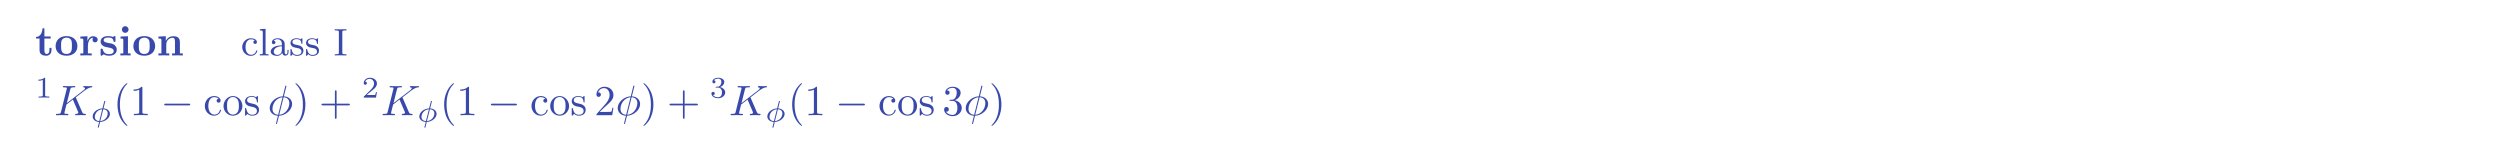
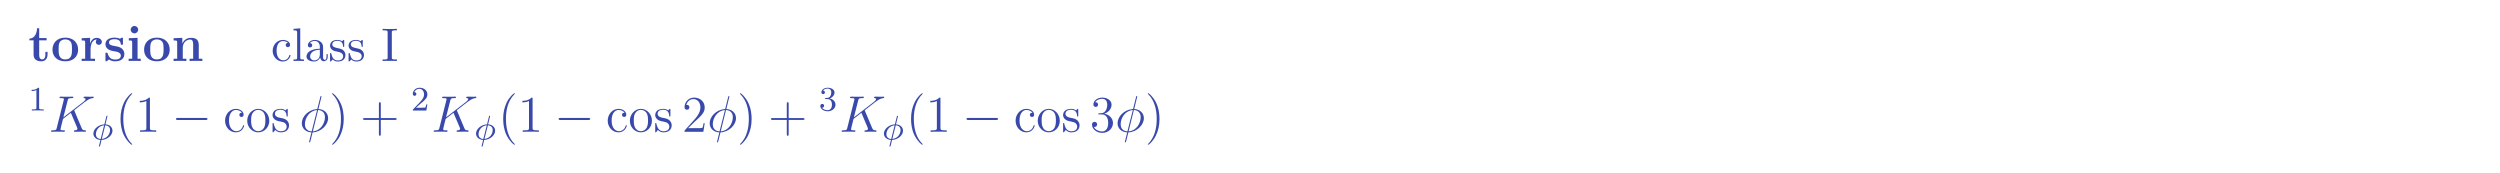
- <svg xmlns="http://www.w3.org/2000/svg" xmlns:xlink="http://www.w3.org/1999/xlink" width="578.884pt" height="35.718pt" viewBox="0 0 578.884 35.718">
+ <svg xmlns="http://www.w3.org/2000/svg" xmlns:xlink="http://www.w3.org/1999/xlink" width="578.884pt" height="39.91pt" viewBox="0 0 578.884 39.91">
  <defs>
    <g>
      <g id="glyph-0-0">
-         <path d="M 3.781 -1.219 L 3.781 -1.75 L 3.312 -1.75 L 3.312 -1.25 C 3.312 -0.578 3 -0.344 2.719 -0.344 C 2.141 -0.344 2.141 -0.969 2.141 -1.203 L 2.141 -3.922 L 3.594 -3.922 L 3.594 -4.391 L 2.141 -4.391 L 2.141 -6.281 L 1.688 -6.281 C 1.672 -5.297 1.188 -4.312 0.203 -4.281 L 0.203 -3.922 L 1.016 -3.922 L 1.016 -1.219 C 1.016 -0.156 1.875 0.062 2.578 0.062 C 3.328 0.062 3.781 -0.5 3.781 -1.219 Z M 3.781 -1.219 " />
+         <path d="M 4.453 -1.484 L 4.453 -2.109 L 3.953 -2.109 L 3.953 -1.484 C 3.953 -0.703 3.594 -0.359 3.234 -0.359 C 2.516 -0.359 2.516 -1.156 2.516 -1.438 L 2.516 -4.781 L 4.234 -4.781 L 4.234 -5.297 L 2.516 -5.297 L 2.516 -7.578 L 2.016 -7.578 C 2 -6.391 1.438 -5.203 0.25 -5.172 L 0.25 -4.781 L 1.219 -4.781 L 1.219 -1.469 C 1.219 -0.203 2.188 0.078 3.047 0.078 C 3.938 0.078 4.453 -0.594 4.453 -1.484 Z M 4.453 -1.484 " />
      </g>
      <g id="glyph-0-1">
-         <path d="M 5.359 -2.156 C 5.359 -3.484 4.453 -4.484 2.844 -4.484 C 1.219 -4.484 0.312 -3.469 0.312 -2.156 C 0.312 -0.938 1.188 0.062 2.844 0.062 C 4.5 0.062 5.359 -0.938 5.359 -2.156 Z M 4.094 -2.266 C 4.094 -1.406 4.094 -0.344 2.844 -0.344 C 1.578 -0.344 1.578 -1.406 1.578 -2.266 C 1.578 -2.703 1.578 -3.219 1.75 -3.547 C 1.938 -3.922 2.359 -4.125 2.844 -4.125 C 3.25 -4.125 3.672 -3.969 3.891 -3.625 C 4.094 -3.281 4.094 -2.734 4.094 -2.266 Z M 4.094 -2.266 " />
+         <path d="M 6.312 -2.609 C 6.312 -4.219 5.219 -5.406 3.344 -5.406 C 1.406 -5.406 0.375 -4.156 0.375 -2.609 C 0.375 -1.047 1.469 0.078 3.344 0.078 C 5.281 0.078 6.312 -1.109 6.312 -2.609 Z M 4.891 -2.734 C 4.891 -1.734 4.891 -0.359 3.344 -0.359 C 1.797 -0.359 1.797 -1.75 1.797 -2.734 C 1.797 -3.297 1.797 -3.891 2.031 -4.312 C 2.281 -4.797 2.828 -5 3.344 -5 C 4.016 -5 4.453 -4.688 4.656 -4.344 C 4.891 -3.922 4.891 -3.297 4.891 -2.734 Z M 4.891 -2.734 " />
      </g>
      <g id="glyph-0-2">
-         <path d="M 4.375 -3.641 C 4.375 -4.156 3.844 -4.453 3.328 -4.453 C 2.625 -4.453 2.234 -3.953 2 -3.328 L 2 -4.453 L 0.359 -4.375 L 0.359 -3.906 C 0.984 -3.906 1.047 -3.906 1.047 -3.516 L 1.047 -0.469 L 0.359 -0.469 L 0.359 0 L 1.609 -0.031 C 1.984 -0.031 2.625 -0.031 2.984 0 L 2.984 -0.469 L 2.109 -0.469 L 2.109 -2.203 C 2.109 -2.891 2.359 -4.094 3.359 -4.094 C 3.359 -4.094 3.172 -3.922 3.172 -3.641 C 3.172 -3.234 3.484 -3.031 3.766 -3.031 C 4.062 -3.031 4.375 -3.25 4.375 -3.641 Z M 4.375 -3.641 " />
+         <path d="M 5.094 -4.422 C 5.094 -5.031 4.469 -5.359 3.906 -5.359 C 2.953 -5.359 2.547 -4.547 2.391 -4.047 L 2.375 -4.047 L 2.375 -5.359 L 0.422 -5.266 L 0.422 -4.75 C 1.156 -4.75 1.234 -4.75 1.234 -4.297 L 1.234 -0.516 L 0.422 -0.516 L 0.422 0 C 0.688 -0.031 1.578 -0.031 1.922 -0.031 C 2.266 -0.031 3.234 -0.031 3.516 0 L 3.516 -0.516 L 2.484 -0.516 L 2.484 -2.688 C 2.484 -3.078 2.562 -4.969 3.953 -4.969 C 3.797 -4.844 3.703 -4.641 3.703 -4.422 C 3.703 -3.938 4.094 -3.734 4.406 -3.734 C 4.703 -3.734 5.094 -3.938 5.094 -4.422 Z M 5.094 -4.422 " />
      </g>
      <g id="glyph-0-3">
-         <path d="M 4.109 -1.391 C 4.109 -1.812 3.906 -2.156 3.562 -2.438 C 3.172 -2.719 2.859 -2.781 2.094 -2.906 C 1.719 -2.984 1.078 -3.078 1.078 -3.547 C 1.078 -4.156 2 -4.156 2.188 -4.156 C 2.922 -4.156 3.297 -3.875 3.359 -3.328 C 3.359 -3.188 3.375 -3.141 3.578 -3.141 C 3.812 -3.141 3.812 -3.188 3.812 -3.406 L 3.812 -4.203 C 3.812 -4.391 3.812 -4.484 3.641 -4.484 C 3.594 -4.484 3.578 -4.484 3.188 -4.297 C 2.938 -4.422 2.594 -4.484 2.203 -4.484 C 1.906 -4.484 0.375 -4.484 0.375 -3.188 C 0.375 -2.797 0.578 -2.516 0.766 -2.359 C 1.172 -2 1.547 -1.953 2.297 -1.812 C 2.656 -1.75 3.406 -1.625 3.406 -1.031 C 3.406 -0.297 2.5 -0.297 2.281 -0.297 C 1.219 -0.297 0.969 -1.016 0.844 -1.438 C 0.797 -1.578 0.75 -1.578 0.609 -1.578 C 0.375 -1.578 0.375 -1.516 0.375 -1.297 L 0.375 -0.219 C 0.375 -0.031 0.375 0.062 0.547 0.062 C 0.625 0.062 0.641 0.062 0.844 -0.094 L 1.109 -0.25 C 1.562 0.062 2.078 0.062 2.281 0.062 C 2.578 0.062 4.109 0.062 4.109 -1.391 Z M 4.109 -1.391 " />
+         <path d="M 4.828 -1.656 C 4.828 -2.234 4.516 -2.625 4.281 -2.844 C 3.797 -3.25 3.391 -3.312 2.734 -3.438 C 1.984 -3.562 1.266 -3.703 1.266 -4.266 C 1.266 -5.047 2.328 -5.047 2.578 -5.047 C 3.906 -5.047 3.969 -4.203 4 -3.906 C 4 -3.75 4.094 -3.75 4.25 -3.75 C 4.5 -3.75 4.5 -3.797 4.5 -4.062 L 4.5 -5.094 C 4.5 -5.312 4.5 -5.406 4.312 -5.406 C 4.25 -5.406 4.219 -5.406 4.047 -5.297 C 4 -5.25 3.859 -5.172 3.797 -5.141 C 3.469 -5.328 3.031 -5.406 2.594 -5.406 C 2.234 -5.406 0.453 -5.406 0.453 -3.844 C 0.453 -2.594 1.938 -2.344 2.297 -2.281 C 2.625 -2.219 3.016 -2.141 3.062 -2.141 C 3.547 -2.031 4.016 -1.734 4.016 -1.234 C 4.016 -0.328 2.938 -0.328 2.688 -0.328 C 2.078 -0.328 1.328 -0.516 0.984 -1.672 C 0.922 -1.906 0.906 -1.922 0.703 -1.922 C 0.453 -1.922 0.453 -1.891 0.453 -1.609 L 0.453 -0.234 C 0.453 -0.016 0.453 0.078 0.625 0.078 C 0.719 0.078 0.734 0.078 0.984 -0.125 L 1.281 -0.344 C 1.828 0.078 2.469 0.078 2.688 0.078 C 3.344 0.078 4.828 -0.078 4.828 -1.656 Z M 4.828 -1.656 " />
      </g>
      <g id="glyph-0-4">
-         <path d="M 2.828 0 L 2.828 -0.469 L 2.219 -0.469 L 2.219 -4.453 L 0.5 -4.375 L 0.5 -3.906 C 1.078 -3.906 1.141 -3.906 1.141 -3.516 L 1.141 -0.469 L 0.469 -0.469 L 0.469 0 L 1.672 -0.031 Z M 2.359 -6 C 2.359 -6.422 2 -6.781 1.578 -6.781 C 1.156 -6.781 0.812 -6.422 0.812 -6 C 0.812 -5.578 1.156 -5.234 1.578 -5.234 C 2 -5.234 2.359 -5.578 2.359 -6 Z M 2.359 -6 " />
+         <path d="M 3.328 0 L 3.328 -0.516 L 2.594 -0.516 L 2.594 -5.359 L 0.562 -5.266 L 0.562 -4.75 C 1.266 -4.75 1.344 -4.75 1.344 -4.297 L 1.344 -0.516 L 0.531 -0.516 L 0.531 0 C 0.797 -0.031 1.625 -0.031 1.938 -0.031 C 2.281 -0.031 3.047 -0.031 3.328 0 Z M 2.734 -7.25 C 2.734 -7.734 2.328 -8.109 1.875 -8.109 C 1.391 -8.109 1 -7.719 1 -7.25 C 1 -6.766 1.406 -6.391 1.859 -6.391 C 2.344 -6.391 2.734 -6.781 2.734 -7.25 Z M 2.734 -7.25 " />
      </g>
      <g id="glyph-0-5">
-         <path d="M 6.078 0 L 6.078 -0.469 L 5.406 -0.469 L 5.406 -3.031 C 5.406 -4.062 4.859 -4.453 3.875 -4.453 C 2.922 -4.453 2.406 -3.891 2.141 -3.375 L 2.141 -4.453 L 0.438 -4.375 L 0.438 -3.906 C 1.062 -3.906 1.125 -3.906 1.125 -3.516 L 1.125 -0.469 L 0.438 -0.469 L 0.438 0 L 1.688 -0.031 L 2.938 0 L 2.938 -0.469 L 2.25 -0.469 L 2.25 -2.531 C 2.25 -3.609 3.109 -4.094 3.734 -4.094 C 4.062 -4.094 4.266 -3.891 4.266 -3.141 L 4.266 -0.469 L 3.594 -0.469 L 3.594 0 L 4.844 -0.031 Z M 6.078 0 " />
+         <path d="M 7.156 0 L 7.156 -0.516 L 6.328 -0.516 L 6.328 -3.641 C 6.328 -4.781 5.844 -5.359 4.531 -5.359 C 3.672 -5.359 2.938 -4.953 2.531 -4.047 L 2.516 -4.047 L 2.516 -5.359 L 0.5 -5.266 L 0.5 -4.75 C 1.234 -4.75 1.328 -4.75 1.328 -4.297 L 1.328 -0.516 L 0.5 -0.516 L 0.5 0 C 0.781 -0.031 1.641 -0.031 1.969 -0.031 C 2.297 -0.031 3.172 -0.031 3.453 0 L 3.453 -0.516 L 2.625 -0.516 L 2.625 -3.047 C 2.625 -4.344 3.578 -4.969 4.344 -4.969 C 4.781 -4.969 5.031 -4.688 5.031 -3.781 L 5.031 -0.516 L 4.203 -0.516 L 4.203 0 C 4.484 -0.031 5.344 -0.031 5.672 -0.031 C 6.016 -0.031 6.875 -0.031 7.156 0 Z M 7.156 0 " />
      </g>
      <g id="glyph-1-0">
-         <path d="M 3.797 -1.062 C 3.797 -1.172 3.703 -1.172 3.672 -1.172 C 3.578 -1.172 3.578 -1.141 3.516 -1 C 3.312 -0.375 2.812 -0.156 2.359 -0.156 C 1.797 -0.156 1.062 -0.609 1.062 -1.922 C 1.062 -3.312 1.781 -3.734 2.312 -3.734 C 2.422 -3.734 2.906 -3.719 3.234 -3.5 C 3.047 -3.453 2.875 -3.328 2.875 -3.078 C 2.875 -2.844 3.047 -2.672 3.281 -2.672 C 3.516 -2.672 3.703 -2.812 3.703 -3.094 C 3.703 -3.641 3.078 -3.984 2.297 -3.984 C 1.156 -3.984 0.297 -3.031 0.297 -1.922 C 0.297 -0.781 1.234 0.094 2.281 0.094 C 3.516 0.094 3.797 -0.984 3.797 -1.062 Z M 3.797 -1.062 " />
+         <path d="M 4.516 -1.297 C 4.516 -1.406 4.406 -1.406 4.375 -1.406 C 4.281 -1.406 4.266 -1.359 4.234 -1.297 C 3.922 -0.281 3.219 -0.156 2.812 -0.156 C 2.234 -0.156 1.281 -0.625 1.281 -2.375 C 1.281 -4.156 2.172 -4.609 2.75 -4.609 C 2.844 -4.609 3.531 -4.594 3.906 -4.203 C 3.469 -4.172 3.391 -3.844 3.391 -3.703 C 3.391 -3.422 3.594 -3.203 3.906 -3.203 C 4.188 -3.203 4.406 -3.391 4.406 -3.719 C 4.406 -4.453 3.578 -4.875 2.734 -4.875 C 1.375 -4.875 0.375 -3.703 0.375 -2.359 C 0.375 -0.953 1.453 0.125 2.719 0.125 C 4.172 0.125 4.516 -1.188 4.516 -1.297 Z M 4.516 -1.297 " />
      </g>
      <g id="glyph-1-1">
-         <path d="M 2.328 0 L 2.328 -0.281 C 1.734 -0.281 1.641 -0.281 1.641 -0.688 L 1.641 -6.172 L 0.312 -6.078 L 0.312 -5.797 C 0.922 -5.797 1 -5.734 1 -5.297 L 1 -0.688 C 1 -0.281 0.906 -0.281 0.312 -0.281 L 0.312 0 C 0.734 -0.016 0.906 -0.031 1.312 -0.031 C 1.734 -0.031 1.891 -0.016 2.328 0 Z M 2.328 0 " />
+         <path d="M 2.781 0 L 2.781 -0.344 C 2.047 -0.344 1.922 -0.344 1.922 -0.828 L 1.922 -7.562 L 0.359 -7.438 L 0.359 -7.094 C 1.125 -7.094 1.203 -7.031 1.203 -6.484 L 1.203 -0.828 C 1.203 -0.344 1.094 -0.344 0.359 -0.344 L 0.359 0 L 1.562 -0.031 Z M 2.781 0 " />
      </g>
      <g id="glyph-1-2">
-         <path d="M 4.422 -0.797 L 4.422 -1.297 L 4.172 -1.297 L 4.172 -0.797 C 4.172 -0.703 4.172 -0.266 3.844 -0.266 C 3.531 -0.266 3.531 -0.688 3.531 -0.828 L 3.531 -2.375 C 3.531 -2.891 3.531 -3.188 3.125 -3.562 C 2.797 -3.844 2.375 -3.984 1.922 -3.984 C 1.188 -3.984 0.562 -3.609 0.562 -3.047 C 0.562 -2.766 0.75 -2.609 0.984 -2.609 C 1.219 -2.609 1.391 -2.797 1.391 -3.016 C 1.391 -3.406 0.984 -3.453 0.984 -3.453 C 1.234 -3.688 1.656 -3.766 1.906 -3.766 C 2.359 -3.766 2.875 -3.422 2.875 -2.641 L 2.875 -2.344 C 2.391 -2.328 1.719 -2.281 1.125 -2 C 0.484 -1.688 0.297 -1.234 0.297 -0.875 C 0.297 -0.141 1.156 0.094 1.75 0.094 C 2.484 0.094 2.828 -0.391 2.953 -0.641 C 3 -0.266 3.25 0.047 3.641 0.047 C 3.859 0.047 4.422 -0.078 4.422 -0.797 Z M 2.875 -1.25 C 2.875 -0.391 2.203 -0.125 1.812 -0.125 C 1.391 -0.125 1 -0.422 1 -0.875 C 1 -1.453 1.516 -2.078 2.875 -2.141 Z M 2.875 -1.25 " />
+         <path d="M 5.266 -0.969 L 5.266 -1.578 L 4.984 -1.578 L 4.984 -0.969 C 4.984 -0.344 4.719 -0.266 4.594 -0.266 C 4.234 -0.266 4.188 -0.766 4.188 -0.812 L 4.188 -3 C 4.188 -3.453 4.188 -3.875 3.797 -4.281 C 3.375 -4.703 2.828 -4.875 2.312 -4.875 C 1.422 -4.875 0.672 -4.359 0.672 -3.641 C 0.672 -3.328 0.875 -3.141 1.172 -3.141 C 1.469 -3.141 1.672 -3.359 1.672 -3.641 C 1.672 -3.766 1.609 -4.125 1.109 -4.141 C 1.406 -4.516 1.938 -4.641 2.281 -4.641 C 2.828 -4.641 3.438 -4.219 3.438 -3.25 L 3.438 -2.844 C 2.891 -2.812 2.125 -2.781 1.438 -2.453 C 0.625 -2.078 0.344 -1.516 0.344 -1.031 C 0.344 -0.156 1.406 0.125 2.094 0.125 C 2.812 0.125 3.312 -0.312 3.516 -0.828 C 3.562 -0.391 3.859 0.062 4.359 0.062 C 4.594 0.062 5.266 -0.094 5.266 -0.969 Z M 3.438 -1.531 C 3.438 -0.484 2.656 -0.125 2.172 -0.125 C 1.641 -0.125 1.188 -0.5 1.188 -1.047 C 1.188 -1.641 1.641 -2.547 3.438 -2.609 Z M 3.438 -1.531 " />
      </g>
      <g id="glyph-1-3">
-         <path d="M 3.297 -1.141 C 3.297 -1.531 3.109 -1.781 2.922 -1.984 C 2.609 -2.281 2.297 -2.344 1.641 -2.469 C 1.406 -2.5 0.75 -2.625 0.75 -3.125 C 0.75 -3.406 0.953 -3.781 1.766 -3.781 C 2.734 -3.781 2.797 -3.047 2.812 -2.828 C 2.812 -2.719 2.812 -2.672 2.938 -2.672 C 3.062 -2.672 3.062 -2.734 3.062 -2.891 L 3.062 -3.75 C 3.062 -3.906 3.062 -3.984 2.953 -3.984 C 2.906 -3.984 2.891 -3.984 2.781 -3.875 C 2.75 -3.859 2.672 -3.781 2.625 -3.734 C 2.344 -3.922 2.078 -3.984 1.766 -3.984 C 0.594 -3.984 0.297 -3.328 0.297 -2.875 C 0.297 -2.594 0.422 -2.359 0.625 -2.172 C 0.938 -1.891 1.266 -1.828 1.719 -1.75 C 2.172 -1.656 2.328 -1.641 2.531 -1.484 C 2.609 -1.406 2.844 -1.25 2.844 -0.906 C 2.844 -0.125 1.938 -0.125 1.812 -0.125 C 0.906 -0.125 0.672 -0.875 0.562 -1.359 C 0.547 -1.453 0.531 -1.5 0.422 -1.5 C 0.297 -1.5 0.297 -1.438 0.297 -1.266 L 0.297 -0.141 C 0.297 0.016 0.297 0.094 0.406 0.094 C 0.469 0.094 0.469 0.094 0.625 -0.078 C 0.672 -0.141 0.766 -0.25 0.812 -0.297 C 1.188 0.078 1.594 0.094 1.812 0.094 C 2.906 0.094 3.297 -0.547 3.297 -1.141 Z M 3.297 -1.141 " />
+         <path d="M 3.922 -1.391 C 3.922 -1.969 3.594 -2.297 3.469 -2.422 C 3.109 -2.781 2.672 -2.859 2.219 -2.953 C 1.609 -3.078 0.875 -3.219 0.875 -3.844 C 0.875 -4.219 1.172 -4.672 2.109 -4.672 C 3.297 -4.672 3.359 -3.688 3.375 -3.359 C 3.391 -3.25 3.5 -3.25 3.5 -3.25 C 3.641 -3.25 3.641 -3.312 3.641 -3.516 L 3.641 -4.625 C 3.641 -4.797 3.641 -4.875 3.531 -4.875 C 3.469 -4.875 3.453 -4.875 3.312 -4.75 C 3.281 -4.703 3.172 -4.609 3.125 -4.578 C 2.719 -4.875 2.266 -4.875 2.109 -4.875 C 0.766 -4.875 0.359 -4.156 0.359 -3.547 C 0.359 -3.156 0.531 -2.859 0.828 -2.609 C 1.172 -2.328 1.484 -2.266 2.266 -2.109 C 2.5 -2.062 3.391 -1.891 3.391 -1.109 C 3.391 -0.562 3.016 -0.125 2.172 -0.125 C 1.25 -0.125 0.859 -0.734 0.656 -1.672 C 0.625 -1.812 0.609 -1.844 0.5 -1.844 C 0.359 -1.844 0.359 -1.781 0.359 -1.578 L 0.359 -0.141 C 0.359 0.047 0.359 0.125 0.484 0.125 C 0.531 0.125 0.547 0.109 0.75 -0.094 C 0.766 -0.125 0.766 -0.141 0.969 -0.344 C 1.453 0.109 1.938 0.125 2.172 0.125 C 3.422 0.125 3.922 -0.609 3.922 -1.391 Z M 3.922 -1.391 " />
      </g>
      <g id="glyph-1-4">
-         <path d="M 3 0 L 3 -0.281 L 2.781 -0.281 C 2.062 -0.281 2.047 -0.375 2.047 -0.703 L 2.047 -5.375 C 2.047 -5.688 2.062 -5.797 2.781 -5.797 L 3 -5.797 L 3 -6.078 C 2.625 -6.047 2.031 -6.047 1.641 -6.047 C 1.266 -6.047 0.656 -6.047 0.297 -6.078 L 0.297 -5.797 L 0.516 -5.797 C 1.234 -5.797 1.25 -5.688 1.25 -5.375 L 1.25 -0.703 C 1.25 -0.375 1.234 -0.281 0.516 -0.281 L 0.297 -0.281 L 0.297 0 C 0.656 -0.031 1.266 -0.031 1.641 -0.031 C 2.031 -0.031 2.625 -0.031 3 0 Z M 3 0 " />
+         <path d="M 3.625 0 L 3.625 -0.344 L 3.344 -0.344 C 2.484 -0.344 2.453 -0.453 2.453 -0.844 L 2.453 -6.594 C 2.453 -6.984 2.484 -7.094 3.344 -7.094 L 3.625 -7.094 L 3.625 -7.438 C 3.25 -7.406 2.391 -7.406 1.969 -7.406 C 1.547 -7.406 0.688 -7.406 0.312 -7.438 L 0.312 -7.094 L 0.594 -7.094 C 1.453 -7.094 1.484 -6.984 1.484 -6.594 L 1.484 -0.844 C 1.484 -0.453 1.453 -0.344 0.594 -0.344 L 0.312 -0.344 L 0.312 0 C 0.688 -0.031 1.547 -0.031 1.953 -0.031 C 2.391 -0.031 3.25 -0.031 3.625 0 Z M 3.625 0 " />
      </g>
      <g id="glyph-2-0">
-         <path d="M 3.281 0 L 3.281 -0.25 L 3.016 -0.25 C 2.312 -0.25 2.312 -0.344 2.312 -0.562 L 2.312 -4.406 C 2.312 -4.594 2.312 -4.594 2.109 -4.594 C 1.672 -4.156 1.031 -4.156 0.75 -4.156 L 0.75 -3.906 C 0.922 -3.906 1.375 -3.906 1.766 -4.094 L 1.766 -0.562 C 1.766 -0.344 1.766 -0.25 1.062 -0.25 L 0.797 -0.25 L 0.797 0 L 2.031 -0.031 Z M 3.281 0 " />
+         <path d="M 3.562 0 L 3.562 -0.266 L 3.281 -0.266 C 2.516 -0.266 2.5 -0.359 2.5 -0.656 L 2.5 -5.062 C 2.5 -5.281 2.484 -5.281 2.266 -5.281 C 1.938 -4.969 1.516 -4.781 0.766 -4.781 L 0.766 -4.516 C 0.984 -4.516 1.406 -4.516 1.875 -4.734 L 1.875 -0.656 C 1.875 -0.359 1.844 -0.266 1.094 -0.266 L 0.812 -0.266 L 0.812 0 C 1.141 -0.031 1.828 -0.031 2.172 -0.031 C 2.531 -0.031 3.234 -0.031 3.562 0 Z M 3.562 0 " />
      </g>
      <g id="glyph-2-1">
-         <path d="M 3.5 -1.266 L 3.266 -1.266 C 3.234 -1.109 3.172 -0.703 3.078 -0.625 C 3.031 -0.594 2.484 -0.594 2.391 -0.594 L 1.125 -0.594 C 1.844 -1.234 2.094 -1.422 2.5 -1.75 C 3.016 -2.156 3.5 -2.594 3.5 -3.25 C 3.5 -4.078 2.766 -4.594 1.875 -4.594 C 1.016 -4.594 0.438 -4 0.438 -3.359 C 0.438 -3 0.734 -2.969 0.797 -2.969 C 0.969 -2.969 1.172 -3.094 1.172 -3.344 C 1.172 -3.453 1.125 -3.703 0.766 -3.703 C 0.969 -4.188 1.453 -4.344 1.766 -4.344 C 2.469 -4.344 2.828 -3.812 2.828 -3.25 C 2.828 -2.641 2.391 -2.172 2.172 -1.922 L 0.5 -0.266 C 0.438 -0.203 0.438 -0.188 0.438 0 L 3.281 0 Z M 3.5 -1.266 " />
+         <path d="M 3.797 -1.422 L 3.547 -1.422 C 3.516 -1.266 3.453 -0.859 3.359 -0.719 C 3.312 -0.656 2.719 -0.656 2.578 -0.656 L 1.172 -0.656 L 2.25 -1.625 C 2.375 -1.734 2.703 -2 2.828 -2.109 C 3.328 -2.562 3.797 -3 3.797 -3.734 C 3.797 -4.672 3 -5.281 2 -5.281 C 1.047 -5.281 0.422 -4.562 0.422 -3.859 C 0.422 -3.469 0.734 -3.406 0.844 -3.406 C 1.016 -3.406 1.25 -3.531 1.25 -3.828 C 1.25 -4.25 0.859 -4.25 0.766 -4.25 C 1 -4.828 1.531 -5.031 1.922 -5.031 C 2.656 -5.031 3.031 -4.391 3.031 -3.734 C 3.031 -2.906 2.453 -2.297 1.516 -1.344 L 0.516 -0.297 C 0.422 -0.219 0.422 -0.203 0.422 0 L 3.562 0 Z M 3.797 -1.422 " />
      </g>
      <g id="glyph-2-2">
-         <path d="M 3.562 -1.203 C 3.562 -1.734 3.109 -2.281 2.359 -2.438 C 3.078 -2.703 3.344 -3.219 3.344 -3.641 C 3.344 -4.188 2.719 -4.594 1.938 -4.594 C 1.172 -4.594 0.594 -4.219 0.594 -3.672 C 0.594 -3.438 0.734 -3.297 0.953 -3.297 C 1.156 -3.297 1.297 -3.453 1.297 -3.656 C 1.297 -3.859 1.156 -4 0.953 -4.016 C 1.188 -4.312 1.672 -4.391 1.922 -4.391 C 2.234 -4.391 2.672 -4.25 2.672 -3.641 C 2.672 -3.344 2.578 -3.031 2.391 -2.812 C 2.172 -2.547 1.969 -2.547 1.625 -2.516 C 1.453 -2.5 1.438 -2.5 1.406 -2.5 C 1.406 -2.5 1.328 -2.484 1.328 -2.406 C 1.328 -2.312 1.391 -2.312 1.516 -2.312 L 1.891 -2.312 C 2.422 -2.312 2.812 -1.938 2.812 -1.203 C 2.812 -0.344 2.312 -0.078 1.922 -0.078 C 1.641 -0.078 1.031 -0.156 0.734 -0.562 C 1.062 -0.578 1.141 -0.812 1.141 -0.953 C 1.141 -1.172 0.969 -1.328 0.766 -1.328 C 0.562 -1.328 0.375 -1.219 0.375 -0.938 C 0.375 -0.281 1.094 0.141 1.938 0.141 C 2.891 0.141 3.562 -0.5 3.562 -1.203 Z M 3.562 -1.203 " />
+         <path d="M 3.859 -1.359 C 3.859 -2.016 3.344 -2.625 2.531 -2.797 C 3.156 -3.016 3.625 -3.562 3.625 -4.203 C 3.625 -4.828 2.906 -5.281 2.078 -5.281 C 1.234 -5.281 0.594 -4.828 0.594 -4.219 C 0.594 -3.922 0.781 -3.797 1 -3.797 C 1.234 -3.797 1.406 -3.984 1.406 -4.203 C 1.406 -4.5 1.141 -4.609 0.969 -4.625 C 1.297 -5.062 1.922 -5.078 2.062 -5.078 C 2.266 -5.078 2.875 -5.016 2.875 -4.203 C 2.875 -3.641 2.641 -3.312 2.531 -3.188 C 2.297 -2.938 2.109 -2.922 1.625 -2.891 C 1.469 -2.875 1.406 -2.875 1.406 -2.766 C 1.406 -2.656 1.484 -2.656 1.609 -2.656 L 2.016 -2.656 C 2.641 -2.656 3.031 -2.188 3.031 -1.359 C 3.031 -0.359 2.469 -0.078 2.047 -0.078 C 1.609 -0.078 1.016 -0.234 0.734 -0.656 C 1.031 -0.656 1.219 -0.828 1.219 -1.094 C 1.219 -1.359 1.047 -1.531 0.781 -1.531 C 0.578 -1.531 0.344 -1.406 0.344 -1.078 C 0.344 -0.328 1.156 0.172 2.062 0.172 C 3.125 0.172 3.859 -0.562 3.859 -1.359 Z M 3.859 -1.359 " />
      </g>
      <g id="glyph-3-0">
-         <path d="M 7.312 -0.203 C 7.312 -0.312 7.203 -0.312 7.125 -0.312 C 6.719 -0.312 6.594 -0.406 6.438 -0.75 L 5.031 -4 C 5.031 -4.031 4.984 -4.109 4.984 -4.141 C 4.984 -4.141 5.156 -4.281 5.266 -4.359 L 7 -5.703 C 7.938 -6.375 8.312 -6.422 8.609 -6.453 C 8.688 -6.453 8.797 -6.469 8.797 -6.641 C 8.797 -6.688 8.766 -6.75 8.688 -6.75 C 8.469 -6.75 8.219 -6.719 7.984 -6.719 C 7.625 -6.719 7.234 -6.75 6.891 -6.75 C 6.812 -6.75 6.703 -6.75 6.703 -6.562 C 6.703 -6.484 6.75 -6.453 6.812 -6.453 C 7.031 -6.422 7.125 -6.375 7.125 -6.234 C 7.125 -6.062 6.828 -5.828 6.766 -5.781 L 2.906 -2.812 L 3.703 -6 C 3.781 -6.344 3.812 -6.453 4.531 -6.453 C 4.781 -6.453 4.859 -6.453 4.859 -6.641 C 4.859 -6.734 4.781 -6.75 4.734 -6.75 L 3.469 -6.719 L 2.188 -6.75 C 2.109 -6.75 1.984 -6.75 1.984 -6.562 C 1.984 -6.453 2.078 -6.453 2.281 -6.453 C 2.406 -6.453 2.578 -6.438 2.703 -6.422 C 2.859 -6.406 2.922 -6.375 2.922 -6.266 C 2.922 -6.234 2.906 -6.203 2.875 -6.078 L 1.547 -0.766 C 1.453 -0.391 1.438 -0.312 0.656 -0.312 C 0.484 -0.312 0.375 -0.312 0.375 -0.125 C 0.375 0 0.5 0 0.531 0 L 1.781 -0.031 L 2.406 -0.016 C 2.625 -0.016 2.844 0 3.062 0 C 3.125 0 3.25 0 3.25 -0.203 C 3.25 -0.312 3.172 -0.312 2.984 -0.312 C 2.609 -0.312 2.328 -0.312 2.328 -0.484 C 2.328 -0.547 2.391 -0.766 2.422 -0.922 L 2.812 -2.469 L 4.297 -3.625 L 5.438 -0.953 C 5.562 -0.688 5.562 -0.672 5.562 -0.609 C 5.562 -0.312 5.141 -0.312 5.047 -0.312 C 4.938 -0.312 4.828 -0.312 4.828 -0.109 C 4.828 0 4.969 0 4.969 0 C 5.359 0 5.781 -0.031 6.172 -0.031 C 6.391 -0.031 6.922 0 7.141 0 C 7.188 0 7.312 0 7.312 -0.203 Z M 7.312 -0.203 " />
+         <path d="M 8.625 -0.219 C 8.625 -0.344 8.516 -0.344 8.391 -0.344 C 7.953 -0.359 7.797 -0.453 7.625 -0.875 L 5.969 -4.812 C 5.953 -4.859 5.906 -4.953 5.906 -4.984 C 5.906 -4.984 5.906 -5 6.109 -5.156 L 7.266 -6.062 C 8.875 -7.312 9.391 -7.719 10.219 -7.797 C 10.297 -7.812 10.422 -7.812 10.422 -8.016 C 10.422 -8.078 10.391 -8.141 10.281 -8.141 C 10.156 -8.141 10.016 -8.125 9.891 -8.125 L 9.438 -8.125 C 9.062 -8.125 8.672 -8.141 8.312 -8.141 C 8.219 -8.141 8.078 -8.141 8.078 -7.922 C 8.078 -7.812 8.172 -7.797 8.234 -7.797 C 8.375 -7.781 8.531 -7.734 8.531 -7.578 C 8.531 -7.328 8.172 -7.047 8.078 -6.969 L 3.391 -3.344 L 4.391 -7.266 C 4.5 -7.672 4.516 -7.797 5.359 -7.797 C 5.594 -7.797 5.703 -7.797 5.703 -8.016 C 5.703 -8.141 5.578 -8.141 5.516 -8.141 C 5.312 -8.141 5.062 -8.125 4.828 -8.125 L 3.422 -8.125 C 3.203 -8.125 2.938 -8.141 2.734 -8.141 C 2.641 -8.141 2.5 -8.141 2.5 -7.922 C 2.5 -7.797 2.609 -7.797 2.797 -7.797 C 3.516 -7.797 3.516 -7.703 3.516 -7.578 C 3.516 -7.578 3.516 -7.469 3.469 -7.297 L 1.859 -0.875 C 1.75 -0.469 1.734 -0.344 0.891 -0.344 C 0.672 -0.344 0.547 -0.344 0.547 -0.125 C 0.547 0 0.656 0 0.734 0 C 0.953 0 1.188 -0.031 1.422 -0.031 L 2.812 -0.031 C 3.047 -0.031 3.297 0 3.516 0 C 3.609 0 3.75 0 3.75 -0.219 C 3.75 -0.344 3.641 -0.344 3.453 -0.344 C 2.734 -0.344 2.734 -0.438 2.734 -0.562 C 2.734 -0.641 2.797 -0.938 2.844 -1.125 L 3.312 -2.984 L 5.125 -4.406 L 6.594 -0.938 C 6.625 -0.875 6.656 -0.797 6.656 -0.719 C 6.656 -0.359 6.172 -0.344 6.062 -0.344 C 5.969 -0.344 5.844 -0.344 5.844 -0.125 C 5.844 0 5.969 0 6.016 0 C 6.422 0 6.859 -0.031 7.281 -0.031 L 7.859 -0.031 C 8.031 -0.031 8.234 0 8.422 0 C 8.484 0 8.625 0 8.625 -0.219 Z M 8.625 -0.219 " />
      </g>
      <g id="glyph-3-1">
-         <path d="M 5.672 -2.594 C 5.672 -3.375 5.141 -4.281 3.766 -4.375 L 4.328 -6.625 L 4.359 -6.766 C 4.359 -6.766 4.359 -6.859 4.234 -6.859 C 4.141 -6.859 4.125 -6.828 4.078 -6.672 L 3.516 -4.375 C 1.938 -4.328 0.484 -3.016 0.484 -1.672 C 0.484 -0.734 1.172 0.047 2.391 0.125 L 2.156 1.047 C 2.031 1.516 1.938 1.891 1.938 1.922 C 1.938 2.016 2 2.031 2.062 2.031 C 2.109 2.031 2.125 2.016 2.156 1.984 C 2.172 1.969 2.234 1.734 2.266 1.594 L 2.641 0.125 C 4.234 0.062 5.672 -1.266 5.672 -2.594 Z M 3.453 -4.156 L 2.438 -0.094 C 1.844 -0.125 1.125 -0.469 1.125 -1.469 C 1.125 -2.656 1.984 -4.031 3.453 -4.156 Z M 5.031 -2.797 C 5.031 -1.625 4.172 -0.219 2.688 -0.094 L 3.703 -4.156 C 4.453 -4.125 5.031 -3.672 5.031 -2.797 Z M 5.031 -2.797 " />
+         <path d="M 6.656 -3.141 C 6.656 -4.344 5.75 -5.203 4.422 -5.281 L 5.125 -8.172 C 5.125 -8.281 5.047 -8.281 5 -8.281 C 4.906 -8.281 4.891 -8.25 4.844 -8.047 L 4.203 -5.484 C 4.156 -5.328 4.141 -5.312 4.141 -5.312 C 4.125 -5.281 4.016 -5.266 4.016 -5.266 C 2.062 -5.109 0.562 -3.5 0.562 -2 C 0.562 -0.719 1.547 0.078 2.797 0.141 L 2.516 1.266 C 2.344 1.891 2.25 2.281 2.25 2.344 C 2.25 2.344 2.25 2.438 2.375 2.438 C 2.406 2.438 2.453 2.438 2.484 2.391 C 2.5 2.359 2.578 2.078 2.625 1.922 L 3.062 0.141 C 5.109 0.031 6.656 -1.641 6.656 -3.141 Z M 5.922 -3.391 C 5.922 -2.031 4.984 -0.25 3.125 -0.109 L 4.344 -5.047 C 5.141 -5 5.922 -4.547 5.922 -3.391 Z M 4.094 -5.031 L 2.844 -0.094 C 2.266 -0.125 1.281 -0.438 1.281 -1.75 C 1.281 -3.25 2.375 -4.922 4.094 -5.031 Z M 4.094 -5.031 " />
      </g>
      <g id="glyph-4-0">
-         <path d="M 4.484 -1.781 C 4.484 -2.5 3.844 -3.031 3 -3.062 L 3.406 -4.719 C 3.406 -4.797 3.328 -4.797 3.281 -4.797 C 3.188 -4.797 3.172 -4.766 3.156 -4.656 L 2.75 -3.062 C 1.531 -3.016 0.484 -2.125 0.484 -1.203 C 0.484 -0.422 1.203 0.047 1.969 0.078 L 1.812 0.734 C 1.719 1.047 1.656 1.312 1.656 1.328 C 1.656 1.406 1.75 1.406 1.766 1.406 C 1.875 1.406 1.875 1.391 1.922 1.25 L 2.203 0.078 C 3.391 0.031 4.484 -0.844 4.484 -1.781 Z M 2.016 -0.125 C 1.484 -0.141 0.984 -0.438 0.984 -1.094 C 0.984 -1.781 1.516 -2.75 2.703 -2.859 Z M 3.969 -1.891 C 3.969 -1.141 3.375 -0.219 2.25 -0.125 L 2.938 -2.859 C 3.469 -2.844 3.969 -2.547 3.969 -1.891 Z M 3.969 -1.891 " />
+         <path d="M 4.828 -2.047 C 4.828 -2.969 4.031 -3.484 3.203 -3.516 L 3.672 -5.422 C 3.672 -5.516 3.594 -5.516 3.547 -5.516 C 3.438 -5.516 3.438 -5.469 3.406 -5.344 L 2.953 -3.516 C 1.547 -3.453 0.406 -2.406 0.406 -1.375 C 0.406 -0.578 1.094 0.047 2.047 0.094 L 1.859 0.828 C 1.766 1.203 1.688 1.5 1.688 1.531 C 1.688 1.531 1.688 1.625 1.812 1.625 C 1.922 1.625 1.922 1.578 1.969 1.438 L 2.297 0.094 C 3.703 0.031 4.828 -1.016 4.828 -2.047 Z M 4.266 -2.188 C 4.266 -1.438 3.719 -0.266 2.359 -0.141 L 3.156 -3.297 C 3.734 -3.25 4.266 -2.938 4.266 -2.188 Z M 2.094 -0.125 C 1.844 -0.141 0.984 -0.266 0.984 -1.234 C 0.984 -2.078 1.609 -3.172 2.891 -3.297 Z M 2.094 -0.125 " />
      </g>
      <g id="glyph-5-0">
-         <path d="M 3.281 2.375 C 3.281 2.344 3.281 2.328 3.109 2.156 C 1.875 0.906 1.547 -0.953 1.547 -2.469 C 1.547 -4.188 1.922 -5.922 3.141 -7.156 C 3.281 -7.266 3.281 -7.297 3.281 -7.312 C 3.281 -7.391 3.234 -7.422 3.172 -7.422 C 3.078 -7.422 2.188 -6.75 1.609 -5.484 C 1.094 -4.406 0.984 -3.297 0.984 -2.469 C 0.984 -1.703 1.094 -0.5 1.625 0.609 C 2.219 1.828 3.078 2.469 3.172 2.469 C 3.234 2.469 3.281 2.438 3.281 2.375 Z M 3.281 2.375 " />
+         <path d="M 3.875 2.891 C 3.875 2.859 3.875 2.844 3.672 2.641 C 2.484 1.438 1.812 -0.531 1.812 -2.969 C 1.812 -5.281 2.375 -7.266 3.75 -8.672 C 3.875 -8.781 3.875 -8.812 3.875 -8.844 C 3.875 -8.922 3.812 -8.938 3.766 -8.938 C 3.609 -8.938 2.641 -8.078 2.047 -6.922 C 1.438 -5.703 1.172 -4.438 1.172 -2.969 C 1.172 -1.906 1.328 -0.484 1.953 0.781 C 2.656 2.219 3.641 3 3.766 3 C 3.812 3 3.875 2.969 3.875 2.891 Z M 3.875 2.891 " />
      </g>
      <g id="glyph-5-1">
-         <path d="M 4.141 0 L 4.141 -0.312 L 3.828 -0.312 C 2.938 -0.312 2.906 -0.422 2.906 -0.781 L 2.906 -6.328 C 2.906 -6.562 2.906 -6.594 2.688 -6.594 C 2.062 -5.953 1.203 -5.953 0.875 -5.953 L 0.875 -5.641 C 1.078 -5.641 1.656 -5.641 2.172 -5.906 L 2.172 -0.781 C 2.172 -0.422 2.141 -0.312 1.25 -0.312 L 0.938 -0.312 L 0.938 0 C 1.281 -0.031 2.141 -0.031 2.547 -0.031 C 2.938 -0.031 3.797 -0.031 4.141 0 Z M 4.141 0 " />
+         <path d="M 4.891 0 L 4.891 -0.344 L 4.516 -0.344 C 3.469 -0.344 3.438 -0.484 3.438 -0.922 L 3.438 -7.641 C 3.438 -7.922 3.438 -7.922 3.188 -7.922 C 2.906 -7.609 2.312 -7.172 1.078 -7.172 L 1.078 -6.812 C 1.359 -6.812 1.953 -6.812 2.609 -7.125 L 2.609 -0.922 C 2.609 -0.484 2.578 -0.344 1.531 -0.344 L 1.156 -0.344 L 1.156 0 C 1.484 -0.031 2.641 -0.031 3.031 -0.031 C 3.422 -0.031 4.562 -0.031 4.891 0 Z M 4.891 0 " />
      </g>
      <g id="glyph-5-2">
-         <path d="M 4.109 -1.172 C 4.109 -1.281 4 -1.281 3.969 -1.281 C 3.891 -1.281 3.875 -1.234 3.844 -1.172 C 3.562 -0.25 2.922 -0.141 2.547 -0.141 C 2.031 -0.141 1.156 -0.562 1.156 -2.156 C 1.156 -3.766 1.969 -4.188 2.5 -4.188 C 2.578 -4.188 3.203 -4.172 3.547 -3.812 C 3.141 -3.781 3.078 -3.484 3.078 -3.359 C 3.078 -3.109 3.266 -2.906 3.547 -2.906 C 3.797 -2.906 4 -3.078 4 -3.375 C 4 -4.047 3.25 -4.438 2.484 -4.438 C 1.25 -4.438 0.344 -3.359 0.344 -2.141 C 0.344 -0.875 1.312 0.109 2.469 0.109 C 3.781 0.109 4.109 -1.078 4.109 -1.172 Z M 4.109 -1.172 " />
+         <path d="M 4.844 -1.422 C 4.844 -1.531 4.75 -1.531 4.719 -1.531 C 4.609 -1.531 4.609 -1.484 4.562 -1.344 C 4.297 -0.5 3.656 -0.141 3.016 -0.141 C 2.281 -0.141 1.328 -0.781 1.328 -2.594 C 1.328 -4.562 2.344 -5.062 2.938 -5.062 C 3.391 -5.062 4.047 -4.875 4.312 -4.406 C 4.172 -4.406 3.734 -4.406 3.734 -3.922 C 3.734 -3.641 3.938 -3.438 4.219 -3.438 C 4.5 -3.438 4.719 -3.594 4.719 -3.953 C 4.719 -4.75 3.891 -5.312 2.922 -5.312 C 1.531 -5.312 0.422 -4.078 0.422 -2.578 C 0.422 -1.047 1.562 0.125 2.906 0.125 C 4.484 0.125 4.844 -1.312 4.844 -1.422 Z M 4.844 -1.422 " />
      </g>
      <g id="glyph-5-3">
-         <path d="M 4.656 -2.109 C 4.656 -3.375 3.672 -4.438 2.469 -4.438 C 1.234 -4.438 0.281 -3.359 0.281 -2.109 C 0.281 -0.844 1.312 0.109 2.469 0.109 C 3.656 0.109 4.656 -0.859 4.656 -2.109 Z M 3.844 -2.203 C 3.844 -1.844 3.844 -1.312 3.625 -0.875 C 3.406 -0.422 2.969 -0.141 2.469 -0.141 C 2.047 -0.141 1.609 -0.344 1.344 -0.797 C 1.094 -1.234 1.094 -1.844 1.094 -2.203 C 1.094 -2.578 1.094 -3.109 1.328 -3.547 C 1.609 -4 2.062 -4.219 2.469 -4.219 C 2.891 -4.219 3.328 -4 3.578 -3.578 C 3.844 -3.141 3.844 -2.578 3.844 -2.203 Z M 3.844 -2.203 " />
+         <path d="M 5.469 -2.547 C 5.469 -4.094 4.297 -5.312 2.922 -5.312 C 1.484 -5.312 0.359 -4.047 0.359 -2.547 C 0.359 -1.031 1.547 0.125 2.906 0.125 C 4.312 0.125 5.469 -1.047 5.469 -2.547 Z M 4.562 -2.656 C 4.562 -2.234 4.562 -1.5 4.25 -0.938 C 3.922 -0.375 3.375 -0.141 2.922 -0.141 C 2.484 -0.141 1.938 -0.328 1.594 -0.922 C 1.281 -1.453 1.266 -2.156 1.266 -2.656 C 1.266 -3.109 1.266 -3.844 1.641 -4.375 C 1.969 -4.891 2.484 -5.078 2.906 -5.078 C 3.375 -5.078 3.875 -4.859 4.203 -4.406 C 4.562 -3.844 4.562 -3.094 4.562 -2.656 Z M 4.562 -2.656 " />
      </g>
      <g id="glyph-5-4">
-         <path d="M 3.562 -1.266 C 3.562 -1.797 3.266 -2.094 3.141 -2.203 C 2.812 -2.516 2.438 -2.594 2.016 -2.688 C 1.469 -2.797 0.797 -2.922 0.797 -3.484 C 0.797 -3.844 1.062 -4.25 1.906 -4.25 C 3 -4.25 3.047 -3.359 3.062 -3.047 C 3.078 -2.953 3.188 -2.953 3.188 -2.953 C 3.312 -2.953 3.312 -3 3.312 -3.188 L 3.312 -4.188 C 3.312 -4.359 3.312 -4.438 3.203 -4.438 C 3.156 -4.438 3.141 -4.438 3 -4.312 C 2.984 -4.266 2.875 -4.188 2.844 -4.156 C 2.469 -4.438 2.062 -4.438 1.906 -4.438 C 0.703 -4.438 0.328 -3.766 0.328 -3.219 C 0.328 -2.875 0.484 -2.594 0.75 -2.375 C 1.062 -2.109 1.344 -2.062 2.062 -1.922 C 2.281 -1.875 3.078 -1.719 3.078 -1.016 C 3.078 -0.5 2.734 -0.109 1.969 -0.109 C 1.141 -0.109 0.781 -0.672 0.594 -1.516 C 0.562 -1.641 0.547 -1.688 0.453 -1.688 C 0.328 -1.688 0.328 -1.609 0.328 -1.438 L 0.328 -0.125 C 0.328 0.047 0.328 0.109 0.438 0.109 C 0.484 0.109 0.5 0.094 0.688 -0.094 C 0.703 -0.109 0.703 -0.125 0.875 -0.312 C 1.312 0.094 1.766 0.109 1.969 0.109 C 3.109 0.109 3.562 -0.547 3.562 -1.266 Z M 3.562 -1.266 " />
+         <path d="M 4.203 -1.516 C 4.203 -2.156 3.797 -2.547 3.703 -2.641 C 3.266 -3.016 2.938 -3.094 2.156 -3.234 C 1.797 -3.297 0.938 -3.469 0.938 -4.188 C 0.938 -4.547 1.188 -5.109 2.25 -5.109 C 3.547 -5.109 3.625 -4 3.641 -3.625 C 3.656 -3.531 3.75 -3.531 3.781 -3.531 C 3.906 -3.531 3.906 -3.594 3.906 -3.797 L 3.906 -5.047 C 3.906 -5.25 3.906 -5.312 3.797 -5.312 C 3.703 -5.312 3.469 -5.062 3.391 -4.953 C 3.016 -5.25 2.641 -5.312 2.266 -5.312 C 0.828 -5.312 0.391 -4.531 0.391 -3.875 C 0.391 -3.75 0.391 -3.328 0.844 -2.906 C 1.234 -2.578 1.641 -2.484 2.188 -2.391 C 2.844 -2.25 3 -2.219 3.297 -1.984 C 3.5 -1.797 3.656 -1.531 3.656 -1.203 C 3.656 -0.688 3.359 -0.125 2.312 -0.125 C 1.531 -0.125 0.953 -0.578 0.688 -1.766 C 0.641 -1.984 0.625 -2 0.625 -2 C 0.609 -2.047 0.562 -2.047 0.531 -2.047 C 0.391 -2.047 0.391 -1.984 0.391 -1.781 L 0.391 -0.156 C 0.391 0.062 0.391 0.125 0.516 0.125 C 0.578 0.125 0.578 0.109 0.781 -0.141 C 0.844 -0.219 0.844 -0.25 1.031 -0.438 C 1.484 0.125 2.125 0.125 2.328 0.125 C 3.578 0.125 4.203 -0.578 4.203 -1.516 Z M 4.203 -1.516 " />
      </g>
      <g id="glyph-5-5">
-         <path d="M 2.859 -2.469 C 2.859 -3.25 2.75 -4.438 2.203 -5.562 C 1.609 -6.781 0.766 -7.422 0.656 -7.422 C 0.609 -7.422 0.562 -7.375 0.562 -7.312 C 0.562 -7.297 0.562 -7.266 0.75 -7.094 C 1.719 -6.109 2.281 -4.547 2.281 -2.469 C 2.281 -0.781 1.922 0.953 0.688 2.203 C 0.562 2.328 0.562 2.344 0.562 2.375 C 0.562 2.438 0.609 2.469 0.656 2.469 C 0.766 2.469 1.656 1.797 2.234 0.547 C 2.734 -0.547 2.859 -1.641 2.859 -2.469 Z M 2.859 -2.469 " />
+         <path d="M 3.359 -2.969 C 3.359 -3.875 3.25 -5.359 2.578 -6.734 C 1.875 -8.172 0.891 -8.938 0.766 -8.938 C 0.719 -8.938 0.656 -8.922 0.656 -8.844 C 0.656 -8.812 0.656 -8.781 0.859 -8.578 C 2.047 -7.375 2.719 -5.406 2.719 -2.984 C 2.719 -0.672 2.156 1.328 0.781 2.734 C 0.656 2.844 0.656 2.859 0.656 2.891 C 0.656 2.969 0.719 3 0.766 3 C 0.922 3 1.891 2.141 2.484 0.969 C 3.094 -0.25 3.359 -1.531 3.359 -2.969 Z M 3.359 -2.969 " />
      </g>
      <g id="glyph-5-6">
-         <path d="M 7.125 -2.469 C 7.125 -2.672 6.938 -2.672 6.812 -2.672 L 4.047 -2.672 L 4.047 -5.438 C 4.047 -5.578 4.047 -5.766 3.844 -5.766 C 3.656 -5.766 3.656 -5.578 3.656 -5.438 L 3.656 -2.672 L 0.875 -2.672 C 0.734 -2.672 0.547 -2.672 0.547 -2.469 C 0.547 -2.281 0.734 -2.281 0.875 -2.281 L 3.656 -2.281 L 3.656 0.5 C 3.656 0.641 3.656 0.828 3.844 0.828 C 4.047 0.828 4.047 0.641 4.047 0.5 L 4.047 -2.281 L 6.812 -2.281 C 6.938 -2.281 7.125 -2.281 7.125 -2.469 Z M 7.125 -2.469 " />
+         <path d="M 8.422 -2.969 C 8.422 -3.188 8.219 -3.188 8.047 -3.188 L 4.75 -3.188 L 4.75 -6.484 C 4.75 -6.656 4.75 -6.859 4.547 -6.859 C 4.312 -6.859 4.312 -6.672 4.312 -6.484 L 4.312 -3.188 L 1.031 -3.188 C 0.859 -3.188 0.641 -3.188 0.641 -2.984 C 0.641 -2.75 0.844 -2.75 1.031 -2.75 L 4.312 -2.75 L 4.312 0.531 C 4.312 0.703 4.312 0.922 4.531 0.922 C 4.75 0.922 4.75 0.719 4.75 0.531 L 4.75 -2.75 L 8.047 -2.75 C 8.219 -2.75 8.422 -2.75 8.422 -2.969 Z M 8.422 -2.969 " />
      </g>
      <g id="glyph-5-7">
-         <path d="M 4.438 -1.719 L 4.188 -1.719 C 4.141 -1.422 4.078 -0.984 3.969 -0.844 C 3.906 -0.766 3.25 -0.766 3.031 -0.766 L 1.25 -0.766 L 2.297 -1.781 C 3.844 -3.141 4.438 -3.672 4.438 -4.672 C 4.438 -5.797 3.547 -6.594 2.344 -6.594 C 1.219 -6.594 0.5 -5.672 0.5 -4.797 C 0.5 -4.25 0.984 -4.25 1.016 -4.25 C 1.188 -4.25 1.531 -4.359 1.531 -4.766 C 1.531 -5.031 1.359 -5.281 1.016 -5.281 C 0.938 -5.281 0.906 -5.281 0.875 -5.266 C 1.109 -5.922 1.641 -6.281 2.219 -6.281 C 3.109 -6.281 3.547 -5.484 3.547 -4.672 C 3.547 -3.875 3.047 -3.094 2.5 -2.484 L 0.609 -0.359 C 0.5 -0.25 0.5 -0.234 0.5 0 L 4.156 0 Z M 4.438 -1.719 " />
+         <path d="M 5.25 -2 L 4.984 -2 C 4.953 -1.797 4.859 -1.141 4.734 -0.953 C 4.656 -0.844 3.969 -0.844 3.609 -0.844 L 1.406 -0.844 C 1.734 -1.125 2.453 -1.891 2.766 -2.172 C 4.578 -3.844 5.25 -4.453 5.25 -5.641 C 5.25 -7.016 4.156 -7.922 2.781 -7.922 C 1.391 -7.922 0.578 -6.75 0.578 -5.719 C 0.578 -5.109 1.109 -5.109 1.141 -5.109 C 1.391 -5.109 1.703 -5.297 1.703 -5.672 C 1.703 -6.016 1.484 -6.234 1.141 -6.234 C 1.031 -6.234 1.016 -6.234 0.984 -6.219 C 1.203 -7.031 1.844 -7.578 2.625 -7.578 C 3.641 -7.578 4.25 -6.734 4.25 -5.641 C 4.25 -4.625 3.672 -3.75 3 -2.984 L 0.578 -0.281 L 0.578 0 L 4.938 0 Z M 5.25 -2 " />
      </g>
      <g id="glyph-5-8">
-         <path d="M 4.516 -1.688 C 4.516 -2.5 3.891 -3.281 2.875 -3.484 C 3.672 -3.75 4.25 -4.438 4.25 -5.219 C 4.25 -6.031 3.375 -6.594 2.438 -6.594 C 1.438 -6.594 0.688 -6 0.688 -5.234 C 0.688 -4.922 0.906 -4.734 1.188 -4.734 C 1.5 -4.734 1.688 -4.938 1.688 -5.234 C 1.688 -5.734 1.219 -5.734 1.078 -5.734 C 1.391 -6.219 2.031 -6.344 2.391 -6.344 C 2.797 -6.344 3.344 -6.125 3.344 -5.234 C 3.344 -5.109 3.328 -4.547 3.062 -4.109 C 2.766 -3.625 2.438 -3.594 2.188 -3.594 C 2.109 -3.578 1.875 -3.562 1.797 -3.562 C 1.719 -3.547 1.656 -3.547 1.656 -3.438 C 1.656 -3.328 1.719 -3.328 1.891 -3.328 L 2.328 -3.328 C 3.141 -3.328 3.5 -2.656 3.5 -1.688 C 3.5 -0.344 2.812 -0.062 2.391 -0.062 C 1.953 -0.062 1.219 -0.234 0.875 -0.812 C 1.219 -0.766 1.516 -0.984 1.516 -1.359 C 1.516 -1.719 1.25 -1.906 0.969 -1.906 C 0.734 -1.906 0.422 -1.766 0.422 -1.328 C 0.422 -0.438 1.328 0.219 2.406 0.219 C 3.625 0.219 4.516 -0.688 4.516 -1.688 Z M 4.516 -1.688 " />
+         <path d="M 5.344 -2.031 C 5.344 -3.141 4.453 -4 3.312 -4.203 C 4.344 -4.5 5.016 -5.359 5.016 -6.297 C 5.016 -7.234 4.047 -7.922 2.891 -7.922 C 1.688 -7.922 0.812 -7.203 0.812 -6.328 C 0.812 -5.859 1.188 -5.766 1.359 -5.766 C 1.609 -5.766 1.891 -5.938 1.891 -6.297 C 1.891 -6.672 1.609 -6.844 1.344 -6.844 C 1.281 -6.844 1.25 -6.844 1.219 -6.828 C 1.672 -7.641 2.797 -7.641 2.844 -7.641 C 3.25 -7.641 4.016 -7.469 4.016 -6.297 C 4.016 -6.062 3.984 -5.406 3.641 -4.891 C 3.281 -4.359 2.875 -4.328 2.547 -4.312 L 2.188 -4.281 C 1.984 -4.266 1.938 -4.25 1.938 -4.156 C 1.938 -4.031 2 -4.031 2.219 -4.031 L 2.766 -4.031 C 3.781 -4.031 4.234 -3.188 4.234 -2.047 C 4.234 -0.484 3.422 -0.078 2.844 -0.078 C 2.266 -0.078 1.281 -0.344 0.938 -1.125 C 1.328 -1.078 1.672 -1.281 1.672 -1.719 C 1.672 -2.062 1.422 -2.297 1.078 -2.297 C 0.797 -2.297 0.484 -2.141 0.484 -1.688 C 0.484 -0.625 1.547 0.25 2.875 0.25 C 4.297 0.25 5.344 -0.828 5.344 -2.031 Z M 5.344 -2.031 " />
      </g>
      <g id="glyph-6-0">
-         <path d="M 6.859 -2.469 C 6.859 -2.672 6.672 -2.672 6.531 -2.672 L 1.141 -2.672 C 1.016 -2.672 0.828 -2.672 0.828 -2.469 C 0.828 -2.281 1.016 -2.281 1.141 -2.281 L 6.531 -2.281 C 6.672 -2.281 6.859 -2.281 6.859 -2.469 Z M 6.859 -2.469 " />
+         <path d="M 8.281 -2.984 C 8.281 -3.219 8.047 -3.219 7.875 -3.219 L 1.391 -3.219 C 1.219 -3.219 0.984 -3.219 0.984 -2.984 C 0.984 -2.734 1.219 -2.734 1.391 -2.734 L 7.875 -2.734 C 8.047 -2.734 8.281 -2.734 8.281 -2.984 Z M 8.281 -2.984 " />
      </g>
    </g>
  </defs>
  <g fill="rgb(22.353%, 28.625%, 67.059%)" fill-opacity="1">
-     <use xlink:href="#glyph-0-0" x="8.141" y="12.841" />
-     <use xlink:href="#glyph-0-1" x="12.561" y="12.841" />
-     <use xlink:href="#glyph-0-2" x="18.245" y="12.841" />
-     <use xlink:href="#glyph-0-3" x="22.926" y="12.841" />
-     <use xlink:href="#glyph-0-4" x="27.41" y="12.841" />
-     <use xlink:href="#glyph-0-1" x="30.568" y="12.841" />
-     <use xlink:href="#glyph-0-5" x="36.252" y="12.841" />
+     <use xlink:href="#glyph-0-0" x="6.558" y="14.119" />
+     <use xlink:href="#glyph-0-1" x="11.777" y="14.119" />
+     <use xlink:href="#glyph-0-2" x="18.486" y="14.119" />
+     <use xlink:href="#glyph-0-3" x="23.967" y="14.119" />
+     <use xlink:href="#glyph-0-4" x="29.26" y="14.119" />
+     <use xlink:href="#glyph-0-1" x="32.987" y="14.119" />
+     <use xlink:href="#glyph-0-5" x="39.697" y="14.119" />
  </g>
  <g fill="rgb(22.353%, 28.625%, 67.059%)" fill-opacity="1">
-     <use xlink:href="#glyph-1-0" x="55.787" y="12.841" />
-     <use xlink:href="#glyph-1-1" x="59.85" y="12.841" />
-     <use xlink:href="#glyph-1-2" x="62.39" y="12.841" />
-     <use xlink:href="#glyph-1-3" x="66.962" y="12.841" />
-     <use xlink:href="#glyph-1-3" x="70.568" y="12.841" />
+     <use xlink:href="#glyph-1-0" x="62.761" y="14.119" />
+     <use xlink:href="#glyph-1-1" x="67.599" y="14.119" />
+     <use xlink:href="#glyph-1-2" x="70.623" y="14.119" />
+     <use xlink:href="#glyph-1-3" x="76.065" y="14.119" />
+     <use xlink:href="#glyph-1-3" x="80.358" y="14.119" />
  </g>
  <g fill="rgb(22.353%, 28.625%, 67.059%)" fill-opacity="1">
-     <use xlink:href="#glyph-1-4" x="77.217" y="12.841" />
+     <use xlink:href="#glyph-1-4" x="88.275" y="14.119" />
  </g>
  <g fill="rgb(22.353%, 28.625%, 67.059%)" fill-opacity="1">
-     <use xlink:href="#glyph-2-0" x="8.141" y="22.599" />
+     <use xlink:href="#glyph-2-0" x="6.558" y="25.595" />
  </g>
  <g fill="rgb(22.353%, 28.625%, 67.059%)" fill-opacity="1">
-     <use xlink:href="#glyph-3-0" x="12.575" y="26.679" />
+     <use xlink:href="#glyph-3-0" x="11.279" y="30.52" />
  </g>
  <g fill="rgb(22.353%, 28.625%, 67.059%)" fill-opacity="1">
-     <use xlink:href="#glyph-4-0" x="20.97" y="28.162" />
+     <use xlink:href="#glyph-4-0" x="21.216" y="32.31" />
  </g>
  <g fill="rgb(22.353%, 28.625%, 67.059%)" fill-opacity="1">
-     <use xlink:href="#glyph-5-0" x="26.217" y="26.679" />
-     <use xlink:href="#glyph-5-1" x="30.061" y="26.679" />
+     <use xlink:href="#glyph-5-0" x="26.735" y="30.52" />
+     <use xlink:href="#glyph-5-1" x="31.278" y="30.52" />
  </g>
  <g fill="rgb(22.353%, 28.625%, 67.059%)" fill-opacity="1">
-     <use xlink:href="#glyph-6-0" x="37.198" y="26.679" />
+     <use xlink:href="#glyph-6-0" x="39.766" y="30.52" />
  </g>
  <g fill="rgb(22.353%, 28.625%, 67.059%)" fill-opacity="1">
-     <use xlink:href="#glyph-5-2" x="47.081" y="26.679" />
-     <use xlink:href="#glyph-5-3" x="51.474" y="26.679" />
-     <use xlink:href="#glyph-5-4" x="56.417" y="26.679" />
+     <use xlink:href="#glyph-5-2" x="51.692" y="30.52" />
+     <use xlink:href="#glyph-5-3" x="56.883" y="30.52" />
+     <use xlink:href="#glyph-5-4" x="62.723" y="30.52" />
  </g>
  <g fill="rgb(22.353%, 28.625%, 67.059%)" fill-opacity="1">
-     <use xlink:href="#glyph-3-1" x="61.967" y="26.679" />
+     <use xlink:href="#glyph-3-1" x="69.322" y="30.52" />
  </g>
  <g fill="rgb(22.353%, 28.625%, 67.059%)" fill-opacity="1">
-     <use xlink:href="#glyph-5-5" x="67.856" y="26.679" />
+     <use xlink:href="#glyph-5-5" x="76.234" y="30.52" />
  </g>
  <g fill="rgb(22.353%, 28.625%, 67.059%)" fill-opacity="1">
-     <use xlink:href="#glyph-5-6" x="73.894" y="26.679" />
+     <use xlink:href="#glyph-5-6" x="83.425" y="30.52" />
  </g>
  <g fill="rgb(22.353%, 28.625%, 67.059%)" fill-opacity="1">
-     <use xlink:href="#glyph-2-1" x="83.782" y="22.599" />
+     <use xlink:href="#glyph-2-1" x="95.162" y="25.595" />
  </g>
  <g fill="rgb(22.353%, 28.625%, 67.059%)" fill-opacity="1">
-     <use xlink:href="#glyph-3-0" x="88.216" y="26.679" />
+     <use xlink:href="#glyph-3-0" x="99.883" y="30.52" />
  </g>
  <g fill="rgb(22.353%, 28.625%, 67.059%)" fill-opacity="1">
-     <use xlink:href="#glyph-4-0" x="96.61" y="28.162" />
+     <use xlink:href="#glyph-4-0" x="109.82" y="32.31" />
  </g>
  <g fill="rgb(22.353%, 28.625%, 67.059%)" fill-opacity="1">
-     <use xlink:href="#glyph-5-0" x="101.858" y="26.679" />
-     <use xlink:href="#glyph-5-1" x="105.702" y="26.679" />
+     <use xlink:href="#glyph-5-0" x="115.341" y="30.52" />
+     <use xlink:href="#glyph-5-1" x="119.883" y="30.52" />
  </g>
  <g fill="rgb(22.353%, 28.625%, 67.059%)" fill-opacity="1">
-     <use xlink:href="#glyph-6-0" x="112.839" y="26.679" />
+     <use xlink:href="#glyph-6-0" x="128.371" y="30.52" />
  </g>
  <g fill="rgb(22.353%, 28.625%, 67.059%)" fill-opacity="1">
-     <use xlink:href="#glyph-5-2" x="122.721" y="26.679" />
-     <use xlink:href="#glyph-5-3" x="127.115" y="26.679" />
-     <use xlink:href="#glyph-5-4" x="132.057" y="26.679" />
+     <use xlink:href="#glyph-5-2" x="140.297" y="30.52" />
+     <use xlink:href="#glyph-5-3" x="145.488" y="30.52" />
+     <use xlink:href="#glyph-5-4" x="151.328" y="30.52" />
  </g>
  <g fill="rgb(22.353%, 28.625%, 67.059%)" fill-opacity="1">
-     <use xlink:href="#glyph-5-7" x="137.607" y="26.679" />
+     <use xlink:href="#glyph-5-7" x="157.927" y="30.52" />
  </g>
  <g fill="rgb(22.353%, 28.625%, 67.059%)" fill-opacity="1">
-     <use xlink:href="#glyph-3-1" x="142.55" y="26.679" />
+     <use xlink:href="#glyph-3-1" x="163.767" y="30.52" />
  </g>
  <g fill="rgb(22.353%, 28.625%, 67.059%)" fill-opacity="1">
-     <use xlink:href="#glyph-5-5" x="148.439" y="26.679" />
+     <use xlink:href="#glyph-5-5" x="170.68" y="30.52" />
  </g>
  <g fill="rgb(22.353%, 28.625%, 67.059%)" fill-opacity="1">
-     <use xlink:href="#glyph-5-6" x="154.477" y="26.679" />
+     <use xlink:href="#glyph-5-6" x="177.87" y="30.52" />
  </g>
  <g fill="rgb(22.353%, 28.625%, 67.059%)" fill-opacity="1">
-     <use xlink:href="#glyph-2-2" x="164.365" y="22.599" />
+     <use xlink:href="#glyph-2-2" x="189.607" y="25.595" />
  </g>
  <g fill="rgb(22.353%, 28.625%, 67.059%)" fill-opacity="1">
-     <use xlink:href="#glyph-3-0" x="168.799" y="26.679" />
+     <use xlink:href="#glyph-3-0" x="194.328" y="30.52" />
  </g>
  <g fill="rgb(22.353%, 28.625%, 67.059%)" fill-opacity="1">
-     <use xlink:href="#glyph-4-0" x="177.193" y="28.162" />
+     <use xlink:href="#glyph-4-0" x="204.265" y="32.31" />
  </g>
  <g fill="rgb(22.353%, 28.625%, 67.059%)" fill-opacity="1">
-     <use xlink:href="#glyph-5-0" x="182.441" y="26.679" />
-     <use xlink:href="#glyph-5-1" x="186.285" y="26.679" />
+     <use xlink:href="#glyph-5-0" x="209.785" y="30.52" />
+     <use xlink:href="#glyph-5-1" x="214.327" y="30.52" />
  </g>
  <g fill="rgb(22.353%, 28.625%, 67.059%)" fill-opacity="1">
-     <use xlink:href="#glyph-6-0" x="193.422" y="26.679" />
+     <use xlink:href="#glyph-6-0" x="222.815" y="30.52" />
  </g>
  <g fill="rgb(22.353%, 28.625%, 67.059%)" fill-opacity="1">
-     <use xlink:href="#glyph-5-2" x="203.304" y="26.679" />
-     <use xlink:href="#glyph-5-3" x="207.698" y="26.679" />
-     <use xlink:href="#glyph-5-4" x="212.64" y="26.679" />
+     <use xlink:href="#glyph-5-2" x="234.741" y="30.52" />
+     <use xlink:href="#glyph-5-3" x="239.932" y="30.52" />
+     <use xlink:href="#glyph-5-4" x="245.772" y="30.52" />
  </g>
  <g fill="rgb(22.353%, 28.625%, 67.059%)" fill-opacity="1">
-     <use xlink:href="#glyph-5-8" x="218.19" y="26.679" />
+     <use xlink:href="#glyph-5-8" x="252.371" y="30.52" />
  </g>
  <g fill="rgb(22.353%, 28.625%, 67.059%)" fill-opacity="1">
-     <use xlink:href="#glyph-3-1" x="223.133" y="26.679" />
+     <use xlink:href="#glyph-3-1" x="258.211" y="30.52" />
  </g>
  <g fill="rgb(22.353%, 28.625%, 67.059%)" fill-opacity="1">
-     <use xlink:href="#glyph-5-5" x="229.022" y="26.679" />
+     <use xlink:href="#glyph-5-5" x="265.124" y="30.52" />
  </g>
</svg>
